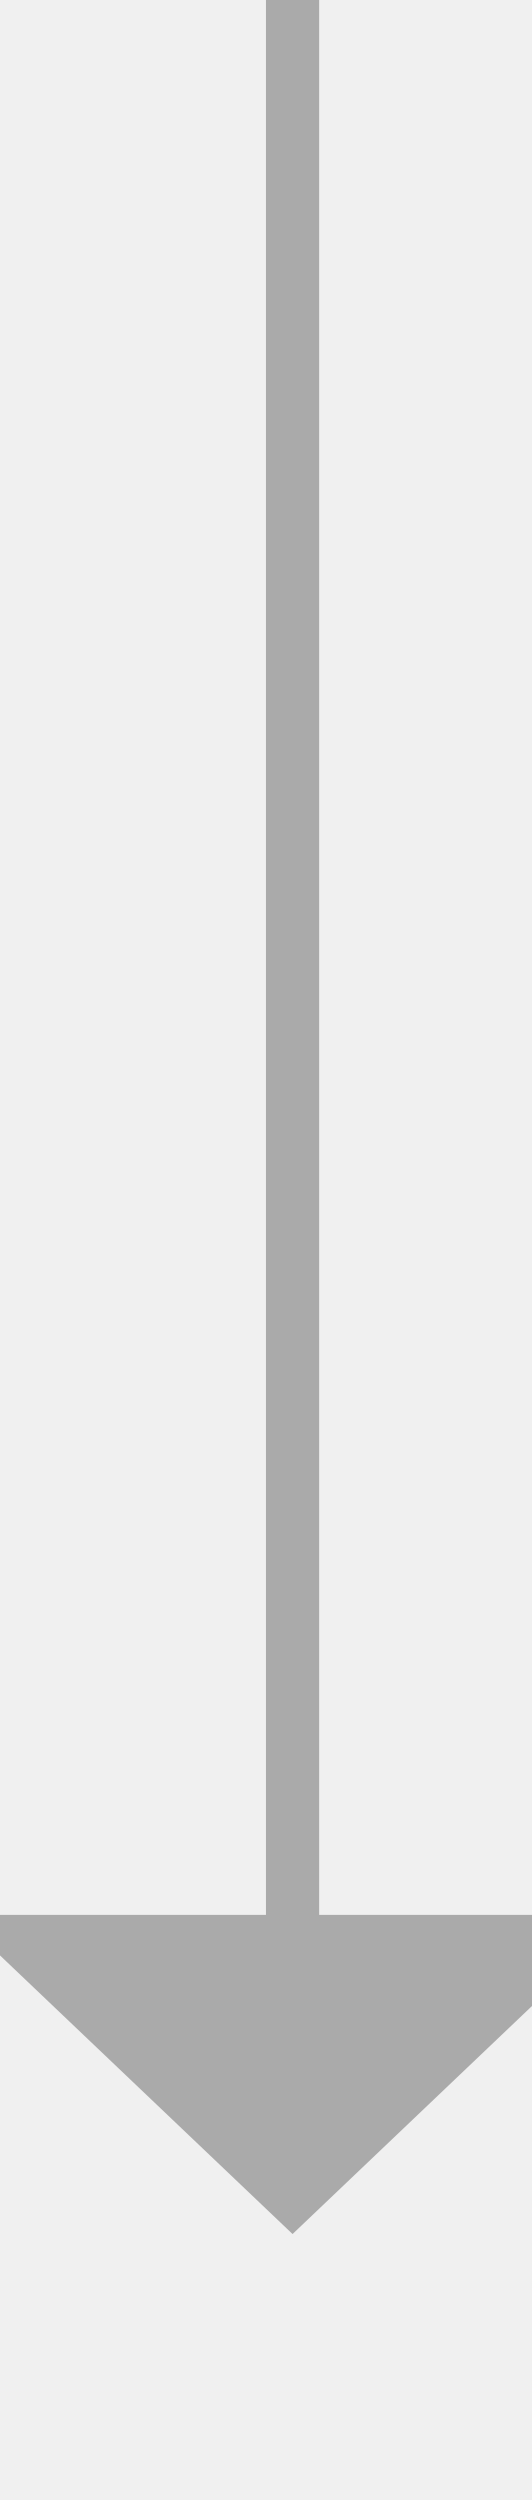
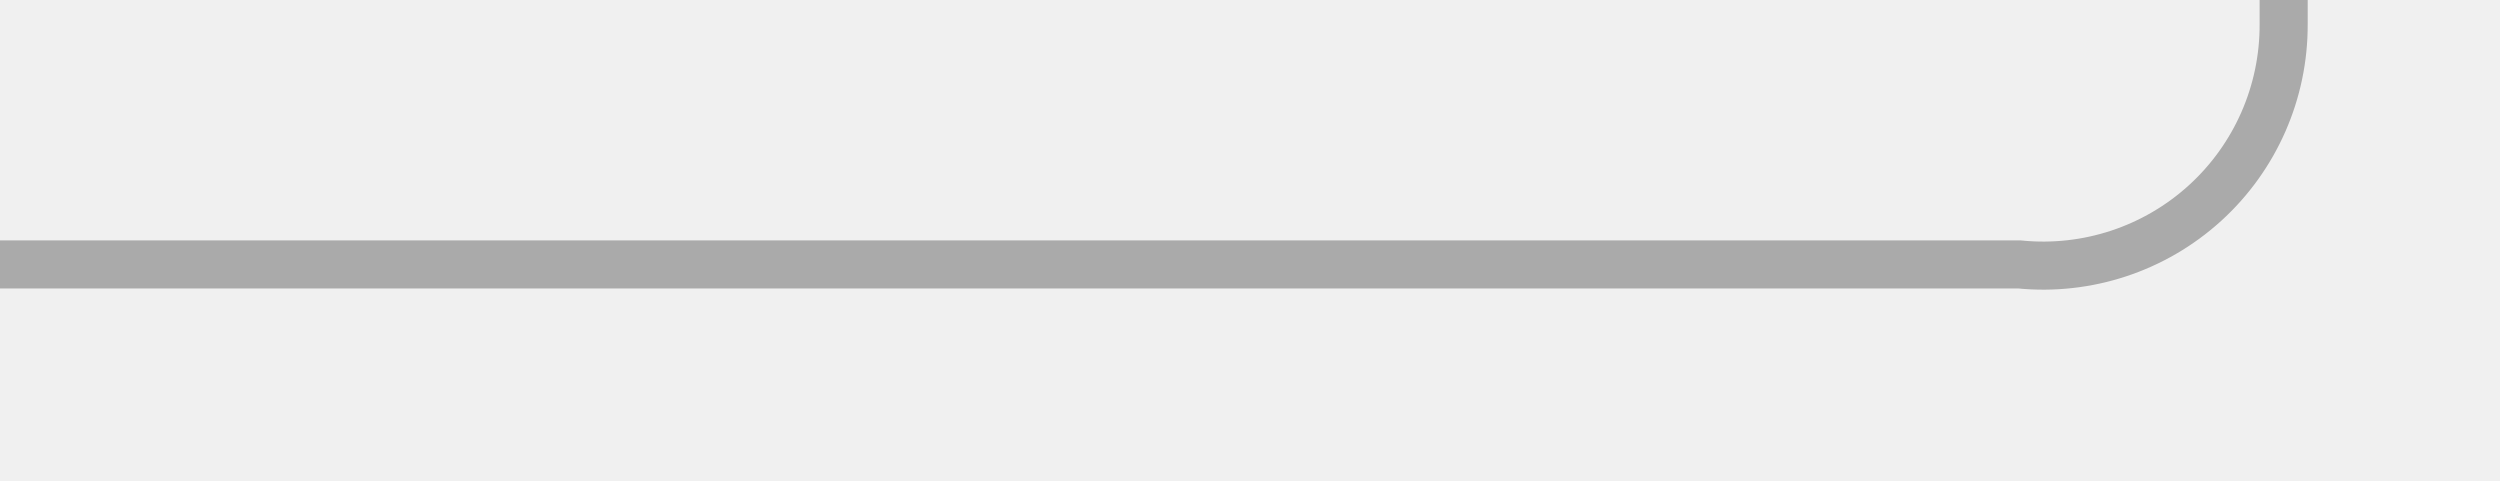
- <svg xmlns="http://www.w3.org/2000/svg" version="1.1" width="10px" height="47px" preserveAspectRatio="xMidYMin meet" viewBox="734 634  8 47">
-   <path d="M 738.5 634  L 738.5 671  " stroke-width="1" stroke="#aaaaaa" fill="none" />
-   <path d="M 732.2 670  L 738.5 676  L 744.8 670  L 732.2 670  Z " fill-rule="nonzero" fill="#aaaaaa" stroke="none" />
+ <svg xmlns="http://www.w3.org/2000/svg" version="1.1" width="52px" height="10px" preserveAspectRatio="xMinYMid meet" viewBox="389 282  52 8">
+   <defs>
+     <mask fill="white" id="clip708">
+       <path d="M 400 214  L 472 214  L 472 239  L 400 239  Z M 389 166  L 500 166  L 500 289  L 389 289  Z " fill-rule="evenodd" />
+     </mask>
+   </defs>
+   <path d="M 389 286.5  L 431 286.5  A 5 5 0 0 0 436.5 281.5 L 436.5 180  A 5 5 0 0 1 441.5 175.5 L 486 175.5  " stroke-width="1" stroke="#aaaaaa" fill="none" mask="url(#clip708)" />
+   <path d="M 485 181.8  L 491 175.5  L 485 169.2  L 485 181.8  Z " fill-rule="nonzero" fill="#aaaaaa" stroke="none" mask="url(#clip708)" />
</svg>
